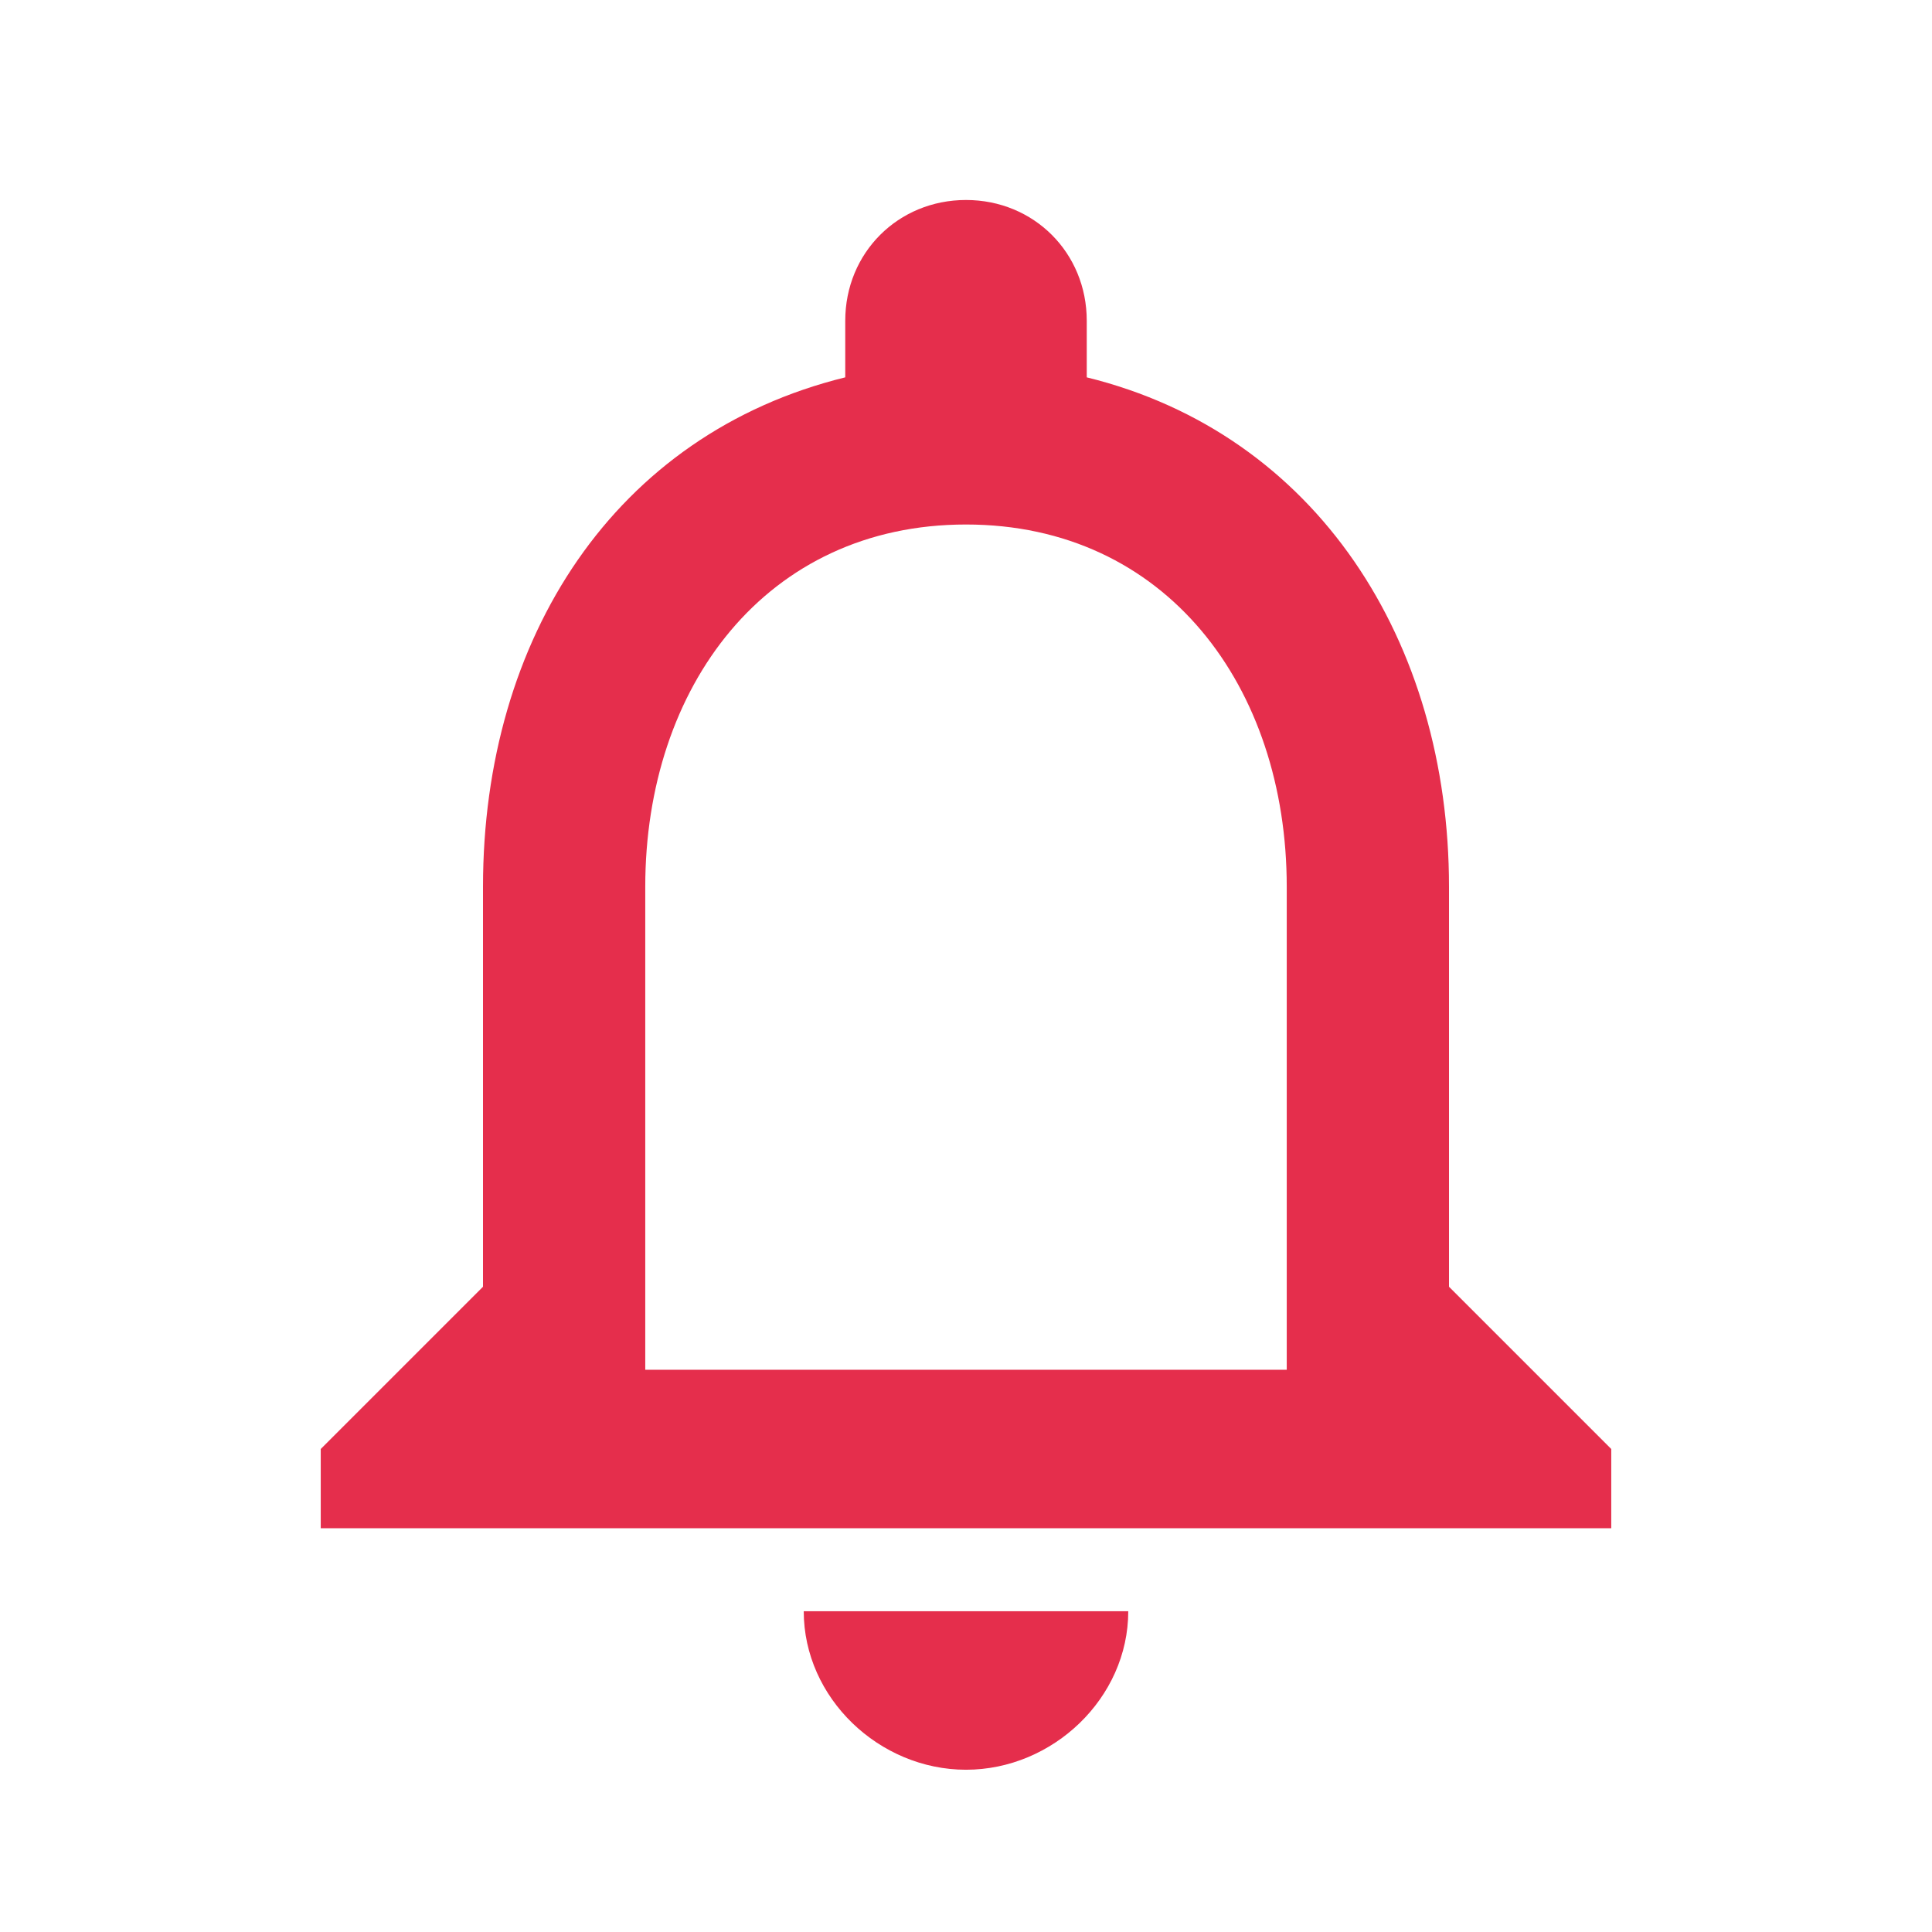
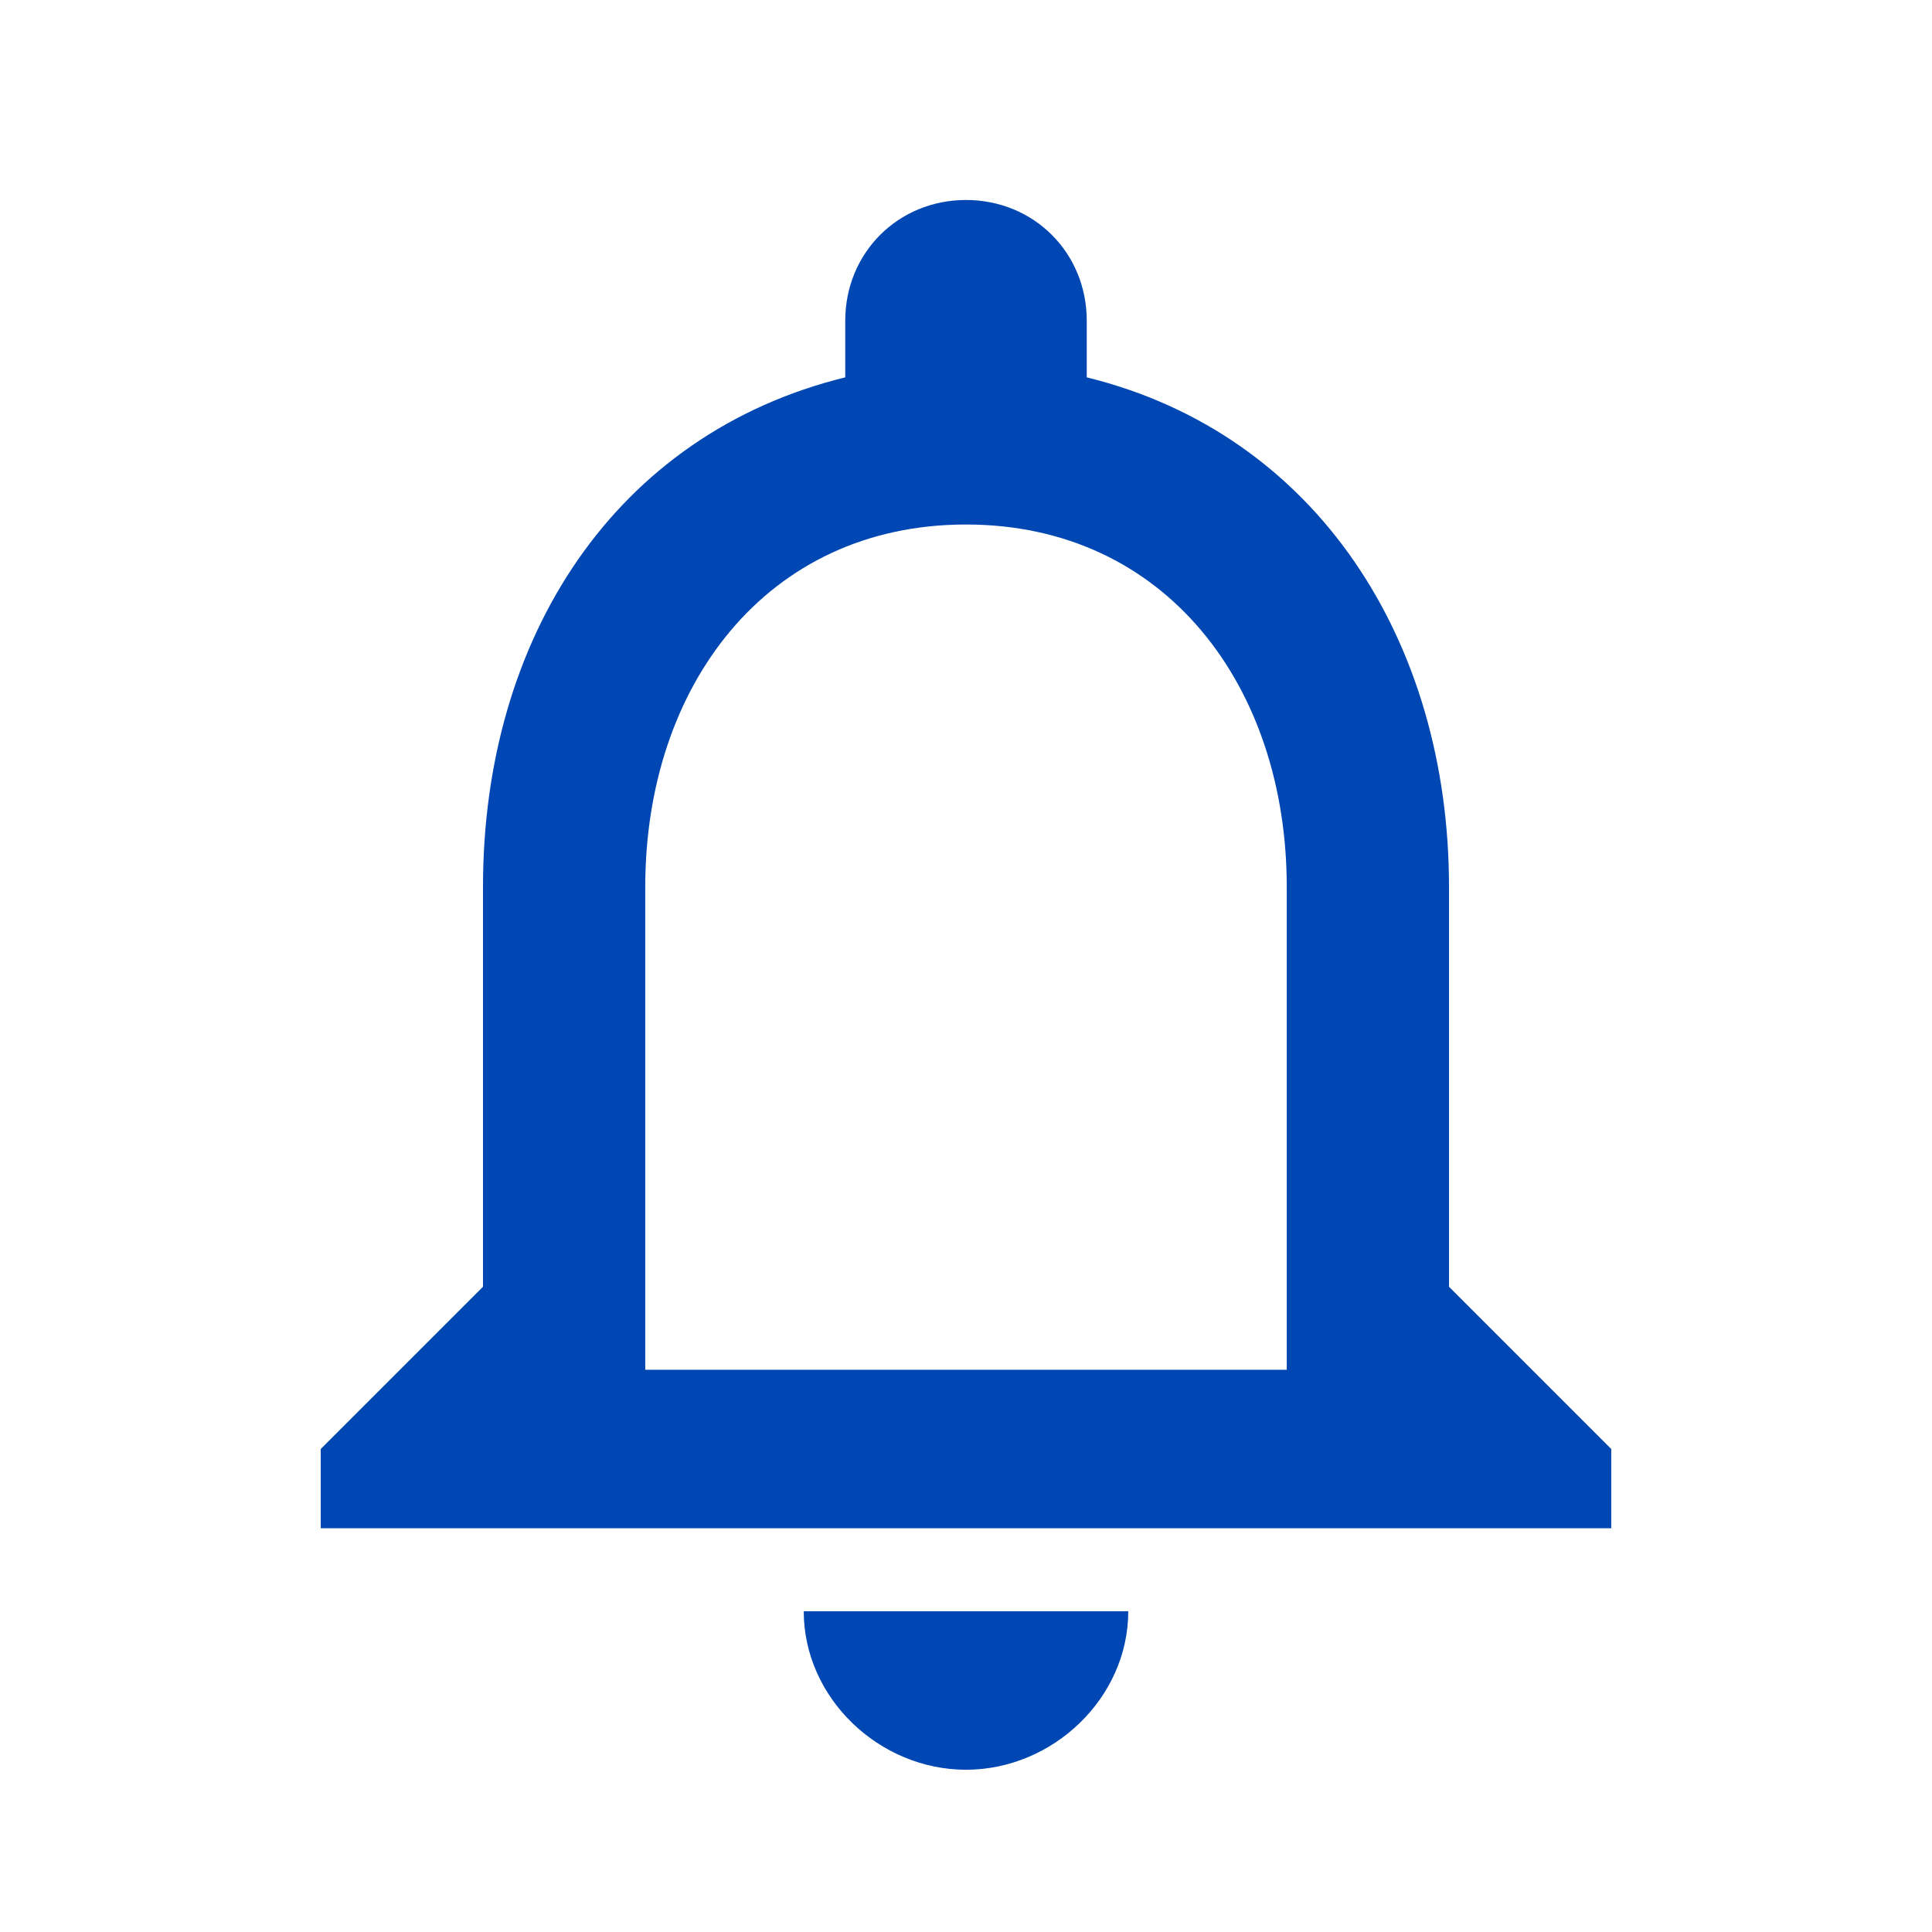
<svg xmlns="http://www.w3.org/2000/svg" version="1.1" width="768" height="768" viewBox="0 0 768 768">
  <g id="icomoon-ignore">
</g>
-   <path fill="#e52e4c" d="M511.5 544.5v-192c0-79.5-48-144-127.5-144s-127.5 64.5-127.5 144v192h255zM576 511.5l64.5 64.5v31.5h-513v-31.5l64.5-64.5v-159c0-99 52.5-180 144-202.5v-22.5c0-27 21-48 48-48s48 21 48 48v22.5c91.5 22.5 144 105 144 202.5v159zM384 703.5c-34.5 0-64.5-28.5-64.5-63h129c0 34.5-30 63-64.5 63z" />
+   <path fill="#0047b3" d="M511.5 544.5v-192c0-79.5-48-144-127.5-144s-127.5 64.5-127.5 144v192h255zM576 511.5l64.5 64.5v31.5h-513v-31.5l64.5-64.5v-159c0-99 52.5-180 144-202.5v-22.5c0-27 21-48 48-48s48 21 48 48v22.5c91.5 22.5 144 105 144 202.5v159zM384 703.5c-34.5 0-64.5-28.5-64.5-63h129c0 34.5-30 63-64.5 63z" />
</svg>
